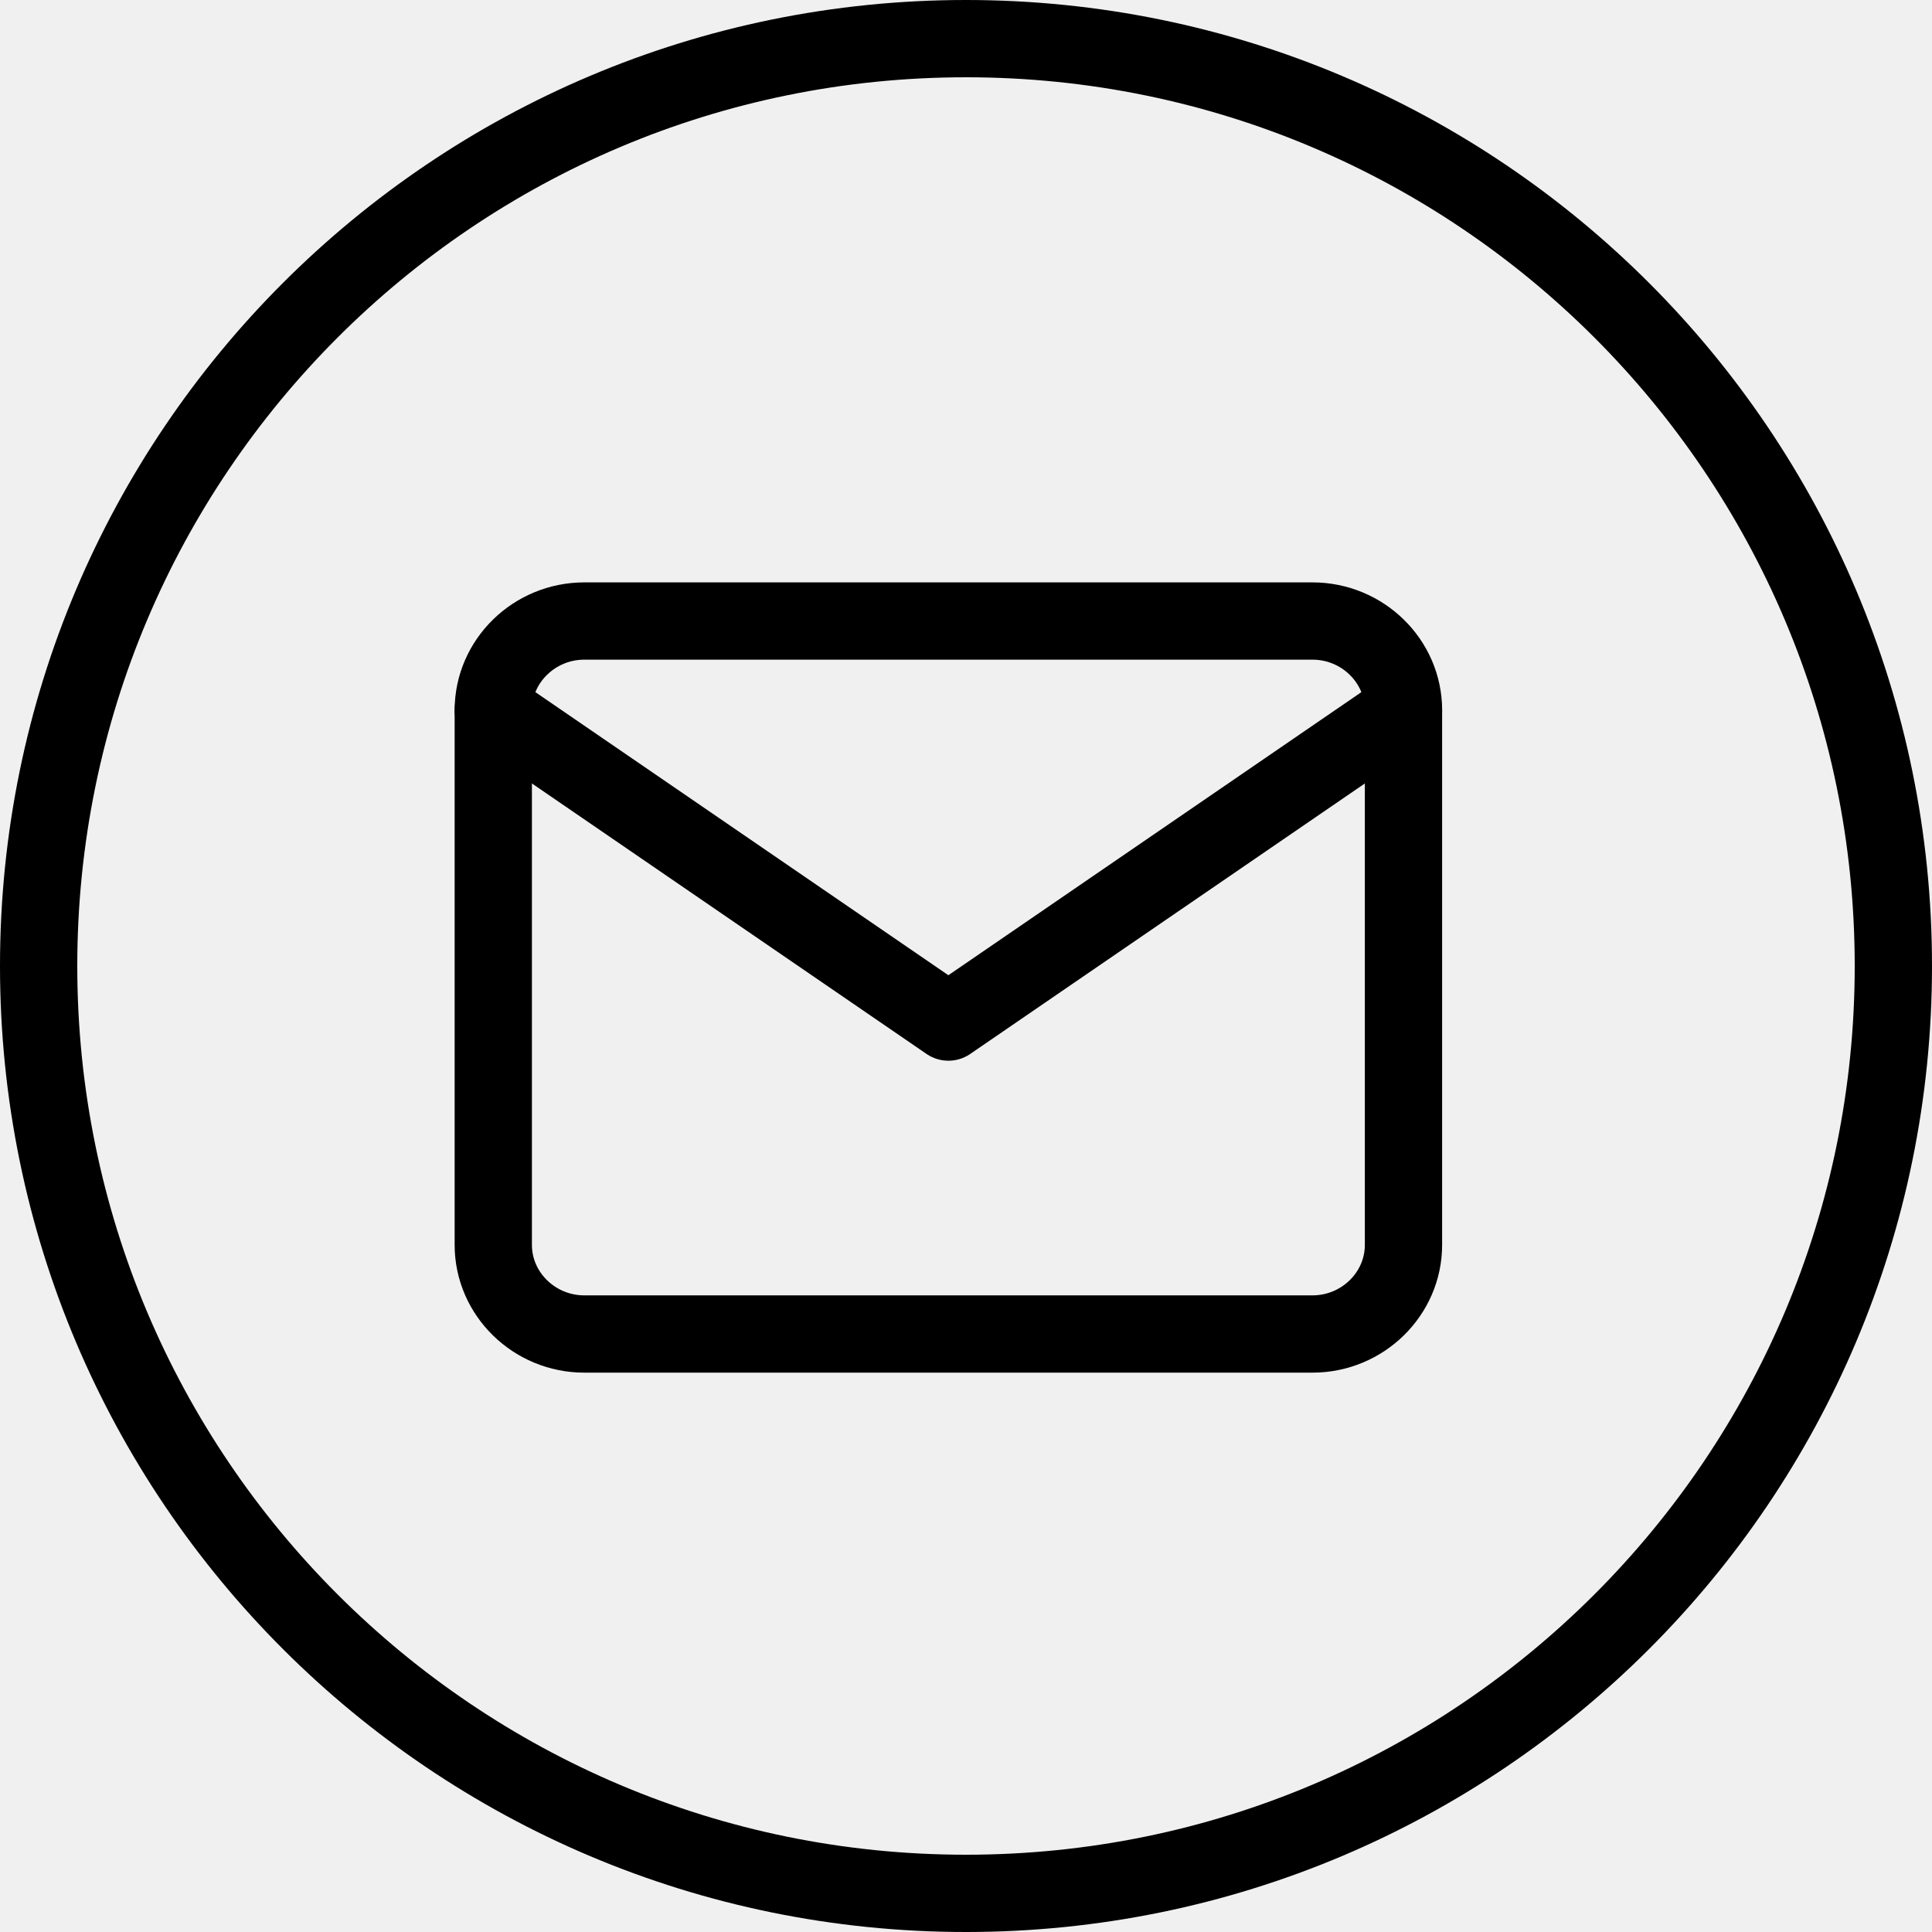
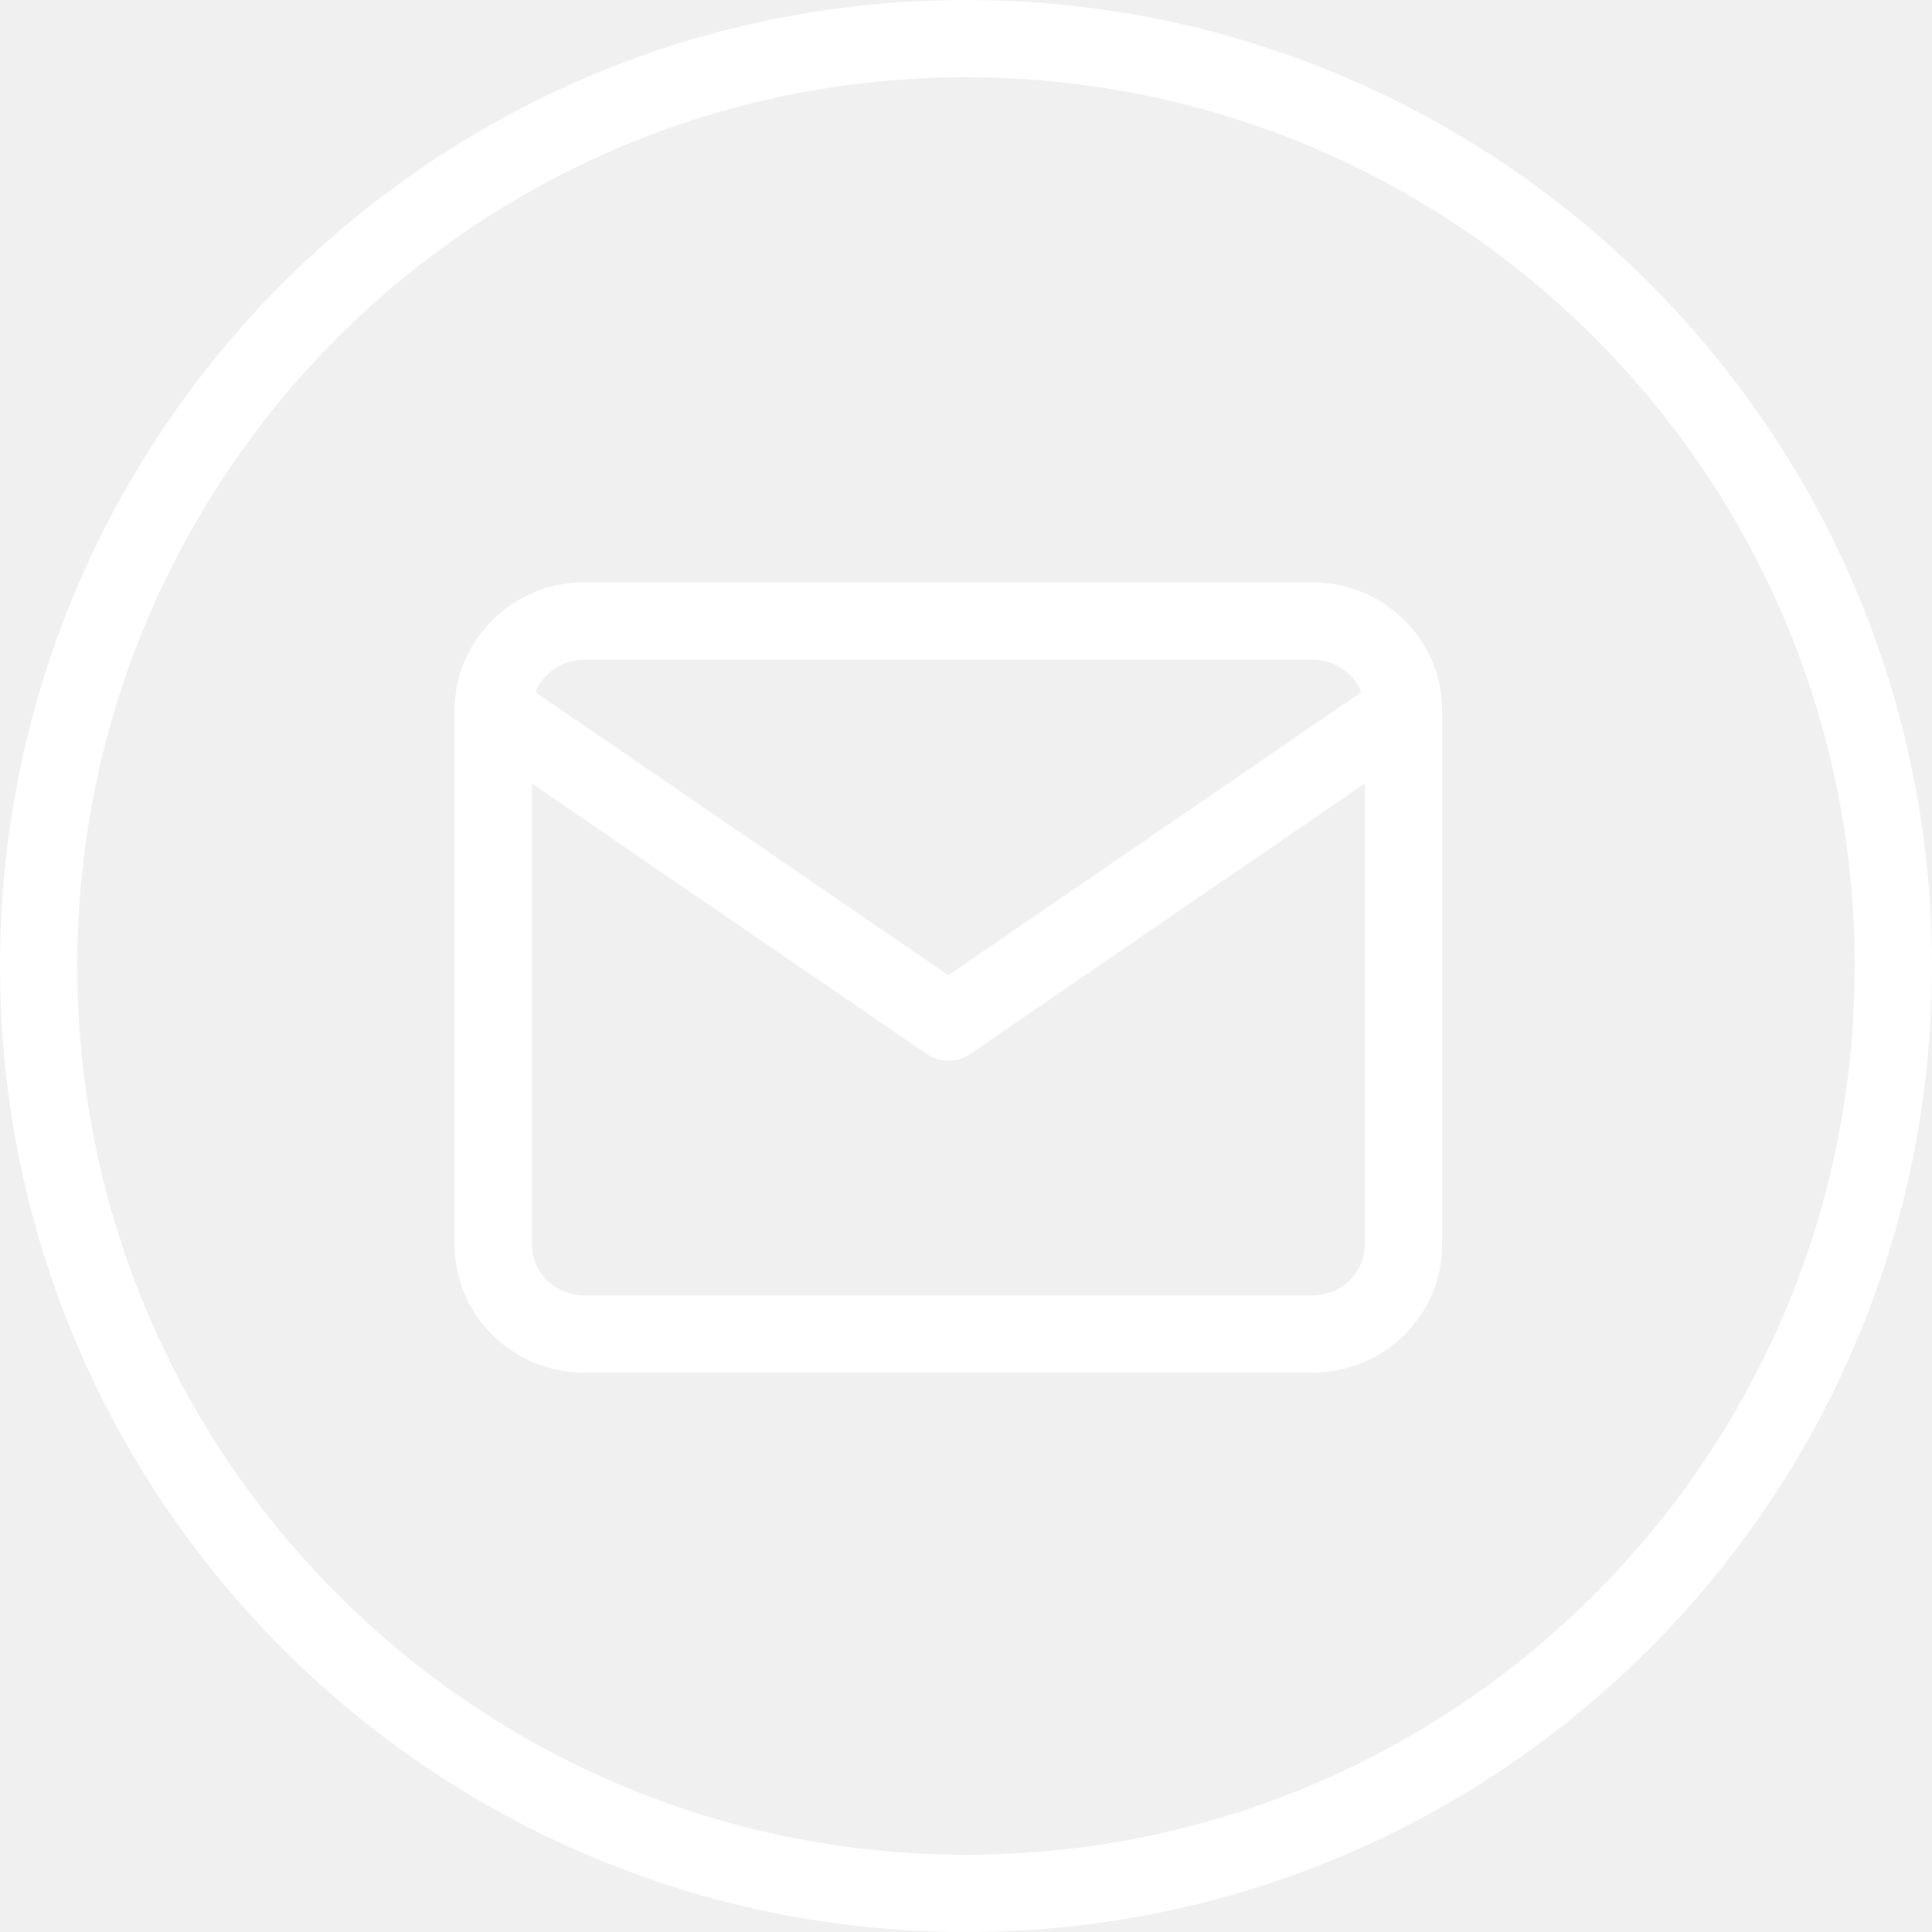
<svg xmlns="http://www.w3.org/2000/svg" width="50" height="50" viewBox="0 0 50 50" fill="none">
-   <circle cx="25" cy="25" r="24" stroke="black" stroke-width="2" />
-   <path d="M15.122 16.072H33.967C35.262 16.072 36.322 17.11 36.322 18.378V32.218C36.322 33.486 35.262 34.524 33.967 34.524H15.122C13.826 34.524 12.766 33.486 12.766 32.218V18.378C12.766 17.11 13.826 16.072 15.122 16.072Z" stroke="black" stroke-width="2" stroke-linecap="round" stroke-linejoin="round" />
-   <path d="M36.322 18.378L24.544 26.451L12.766 18.378" stroke="black" stroke-width="2" stroke-linecap="round" stroke-linejoin="round" />
+   <circle cx="25" cy="25" r="24" stroke="white" stroke-width="2" />
+   <path d="M15.122 16.072H33.967C35.262 16.072 36.322 17.11 36.322 18.378V32.218C36.322 33.486 35.262 34.524 33.967 34.524H15.122C13.826 34.524 12.766 33.486 12.766 32.218V18.378C12.766 17.11 13.826 16.072 15.122 16.072Z" stroke="white " stroke-width="2" stroke-linecap="round" stroke-linejoin="round" />
+   <path d="M36.322 18.378L24.544 26.451L12.766 18.378" stroke="white" stroke-width="2" stroke-linecap="round" stroke-linejoin="round" />
</svg>
